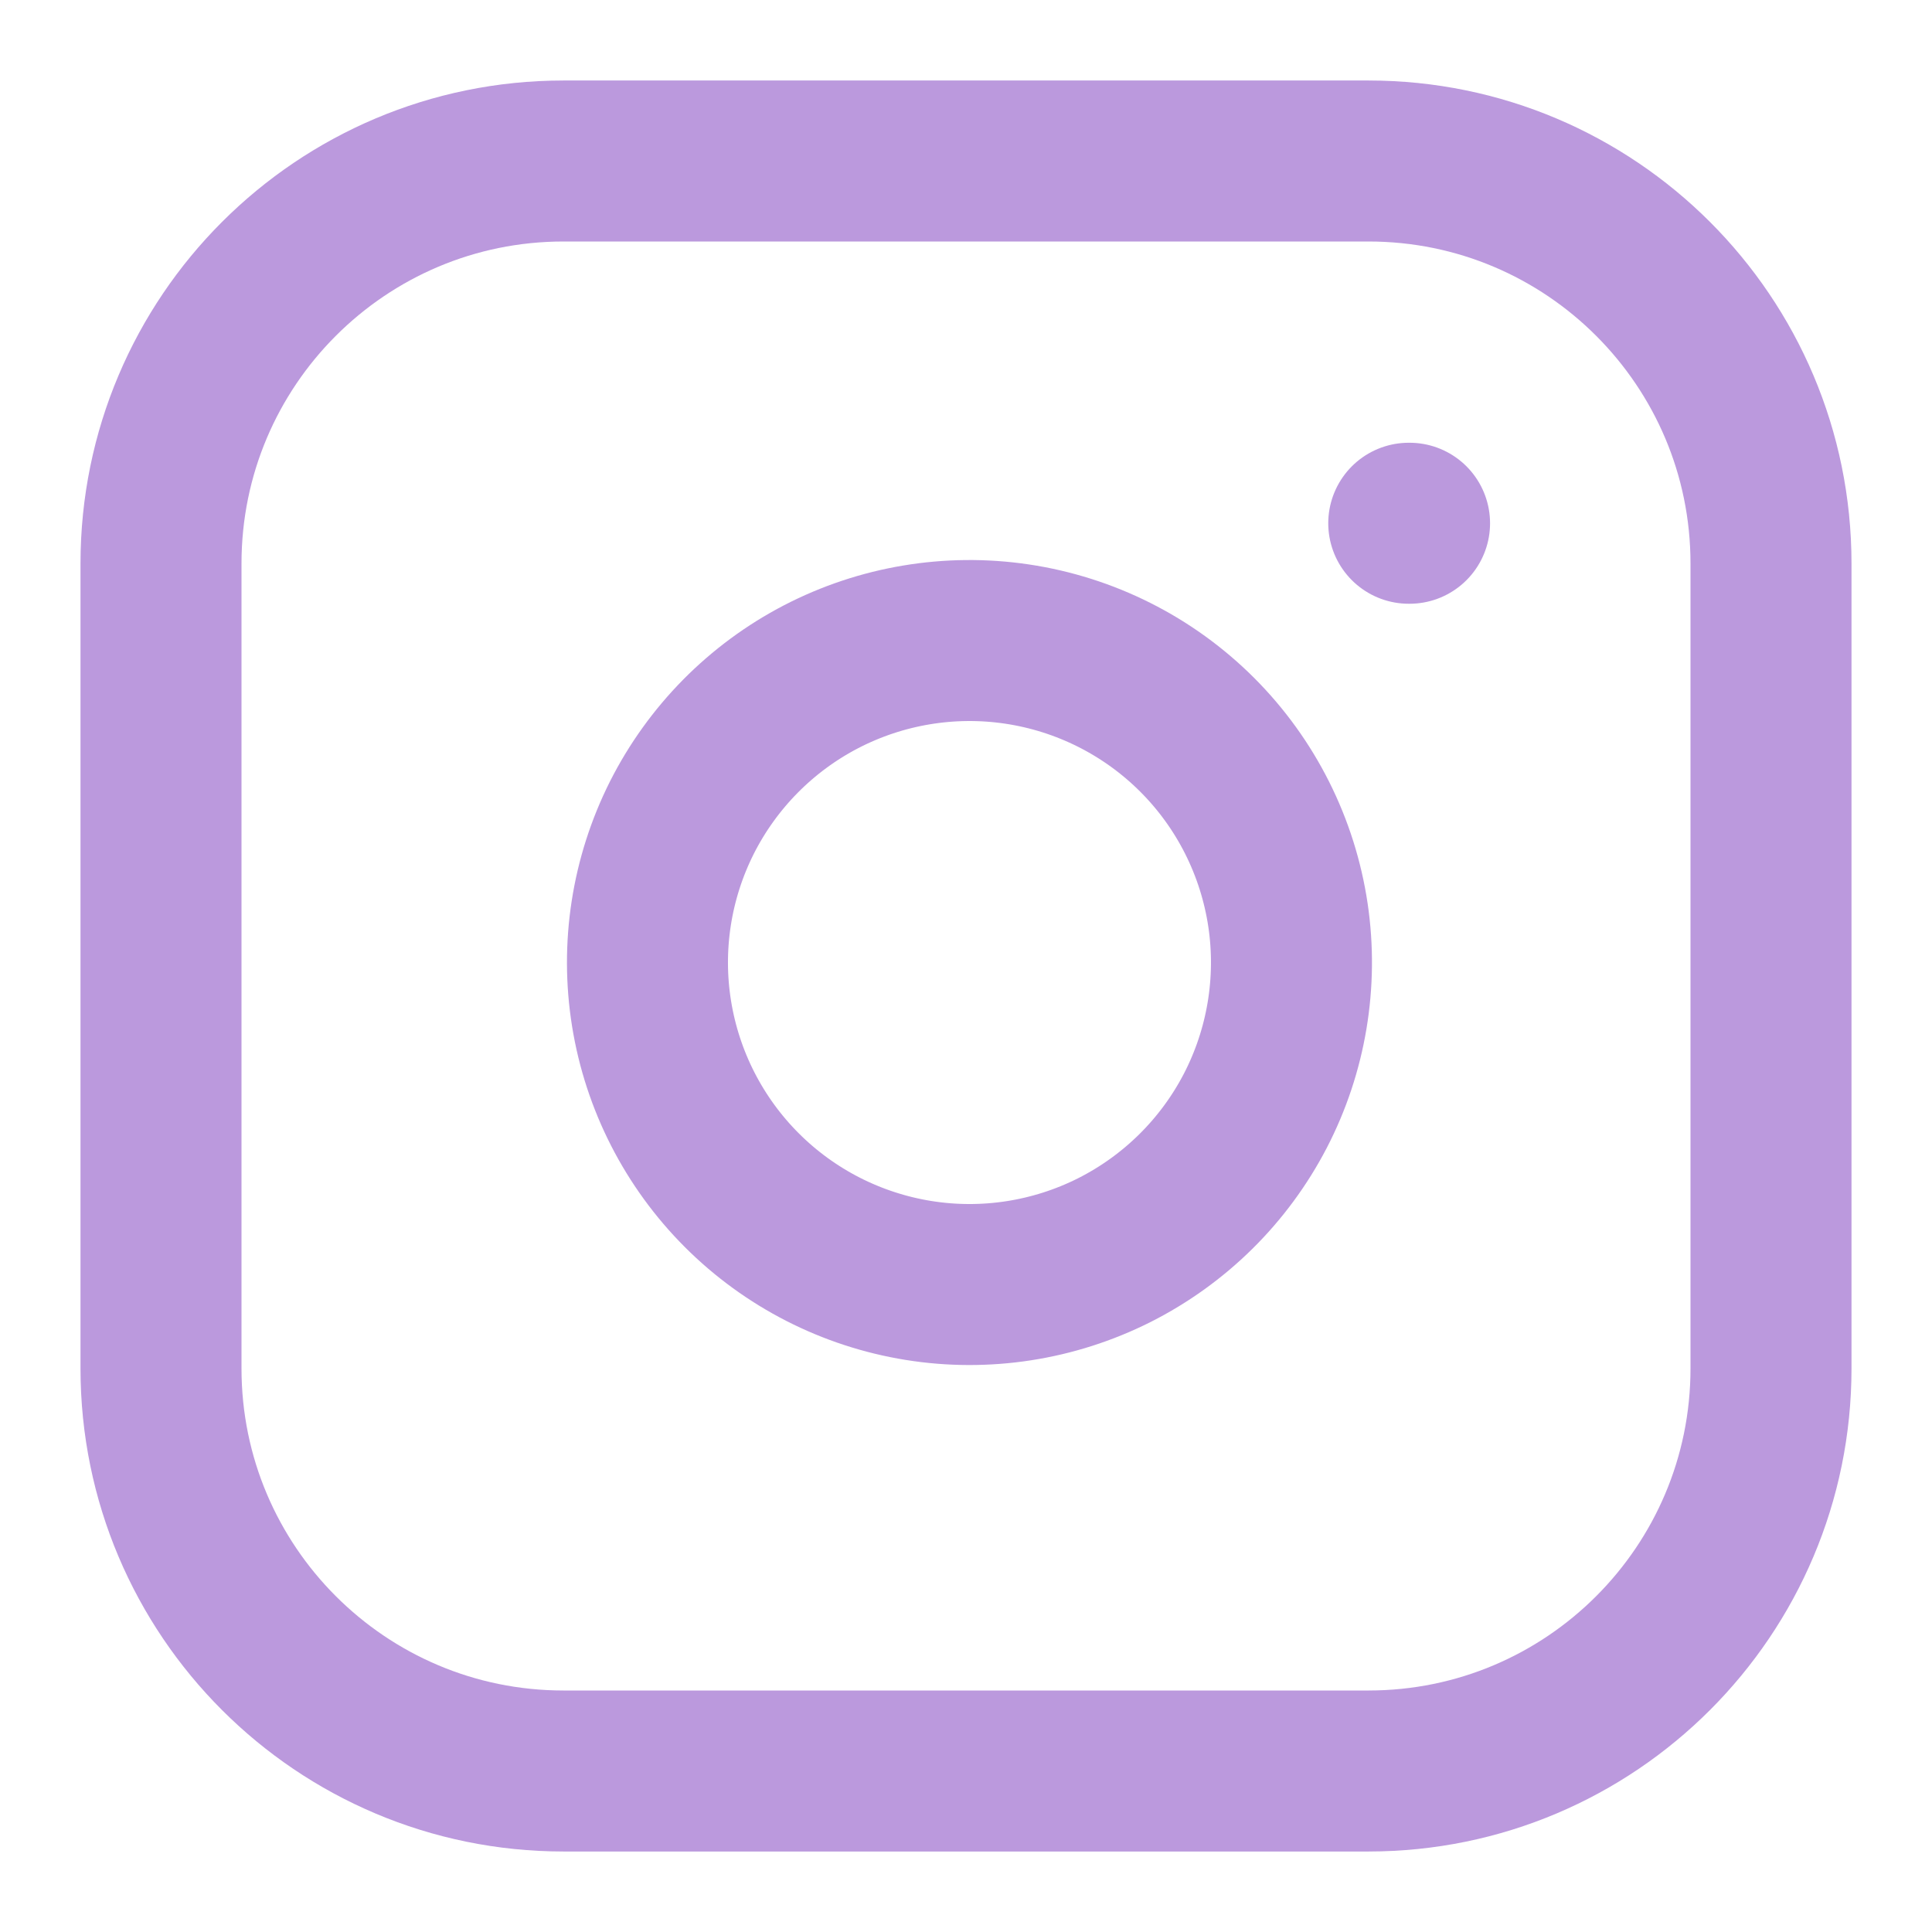
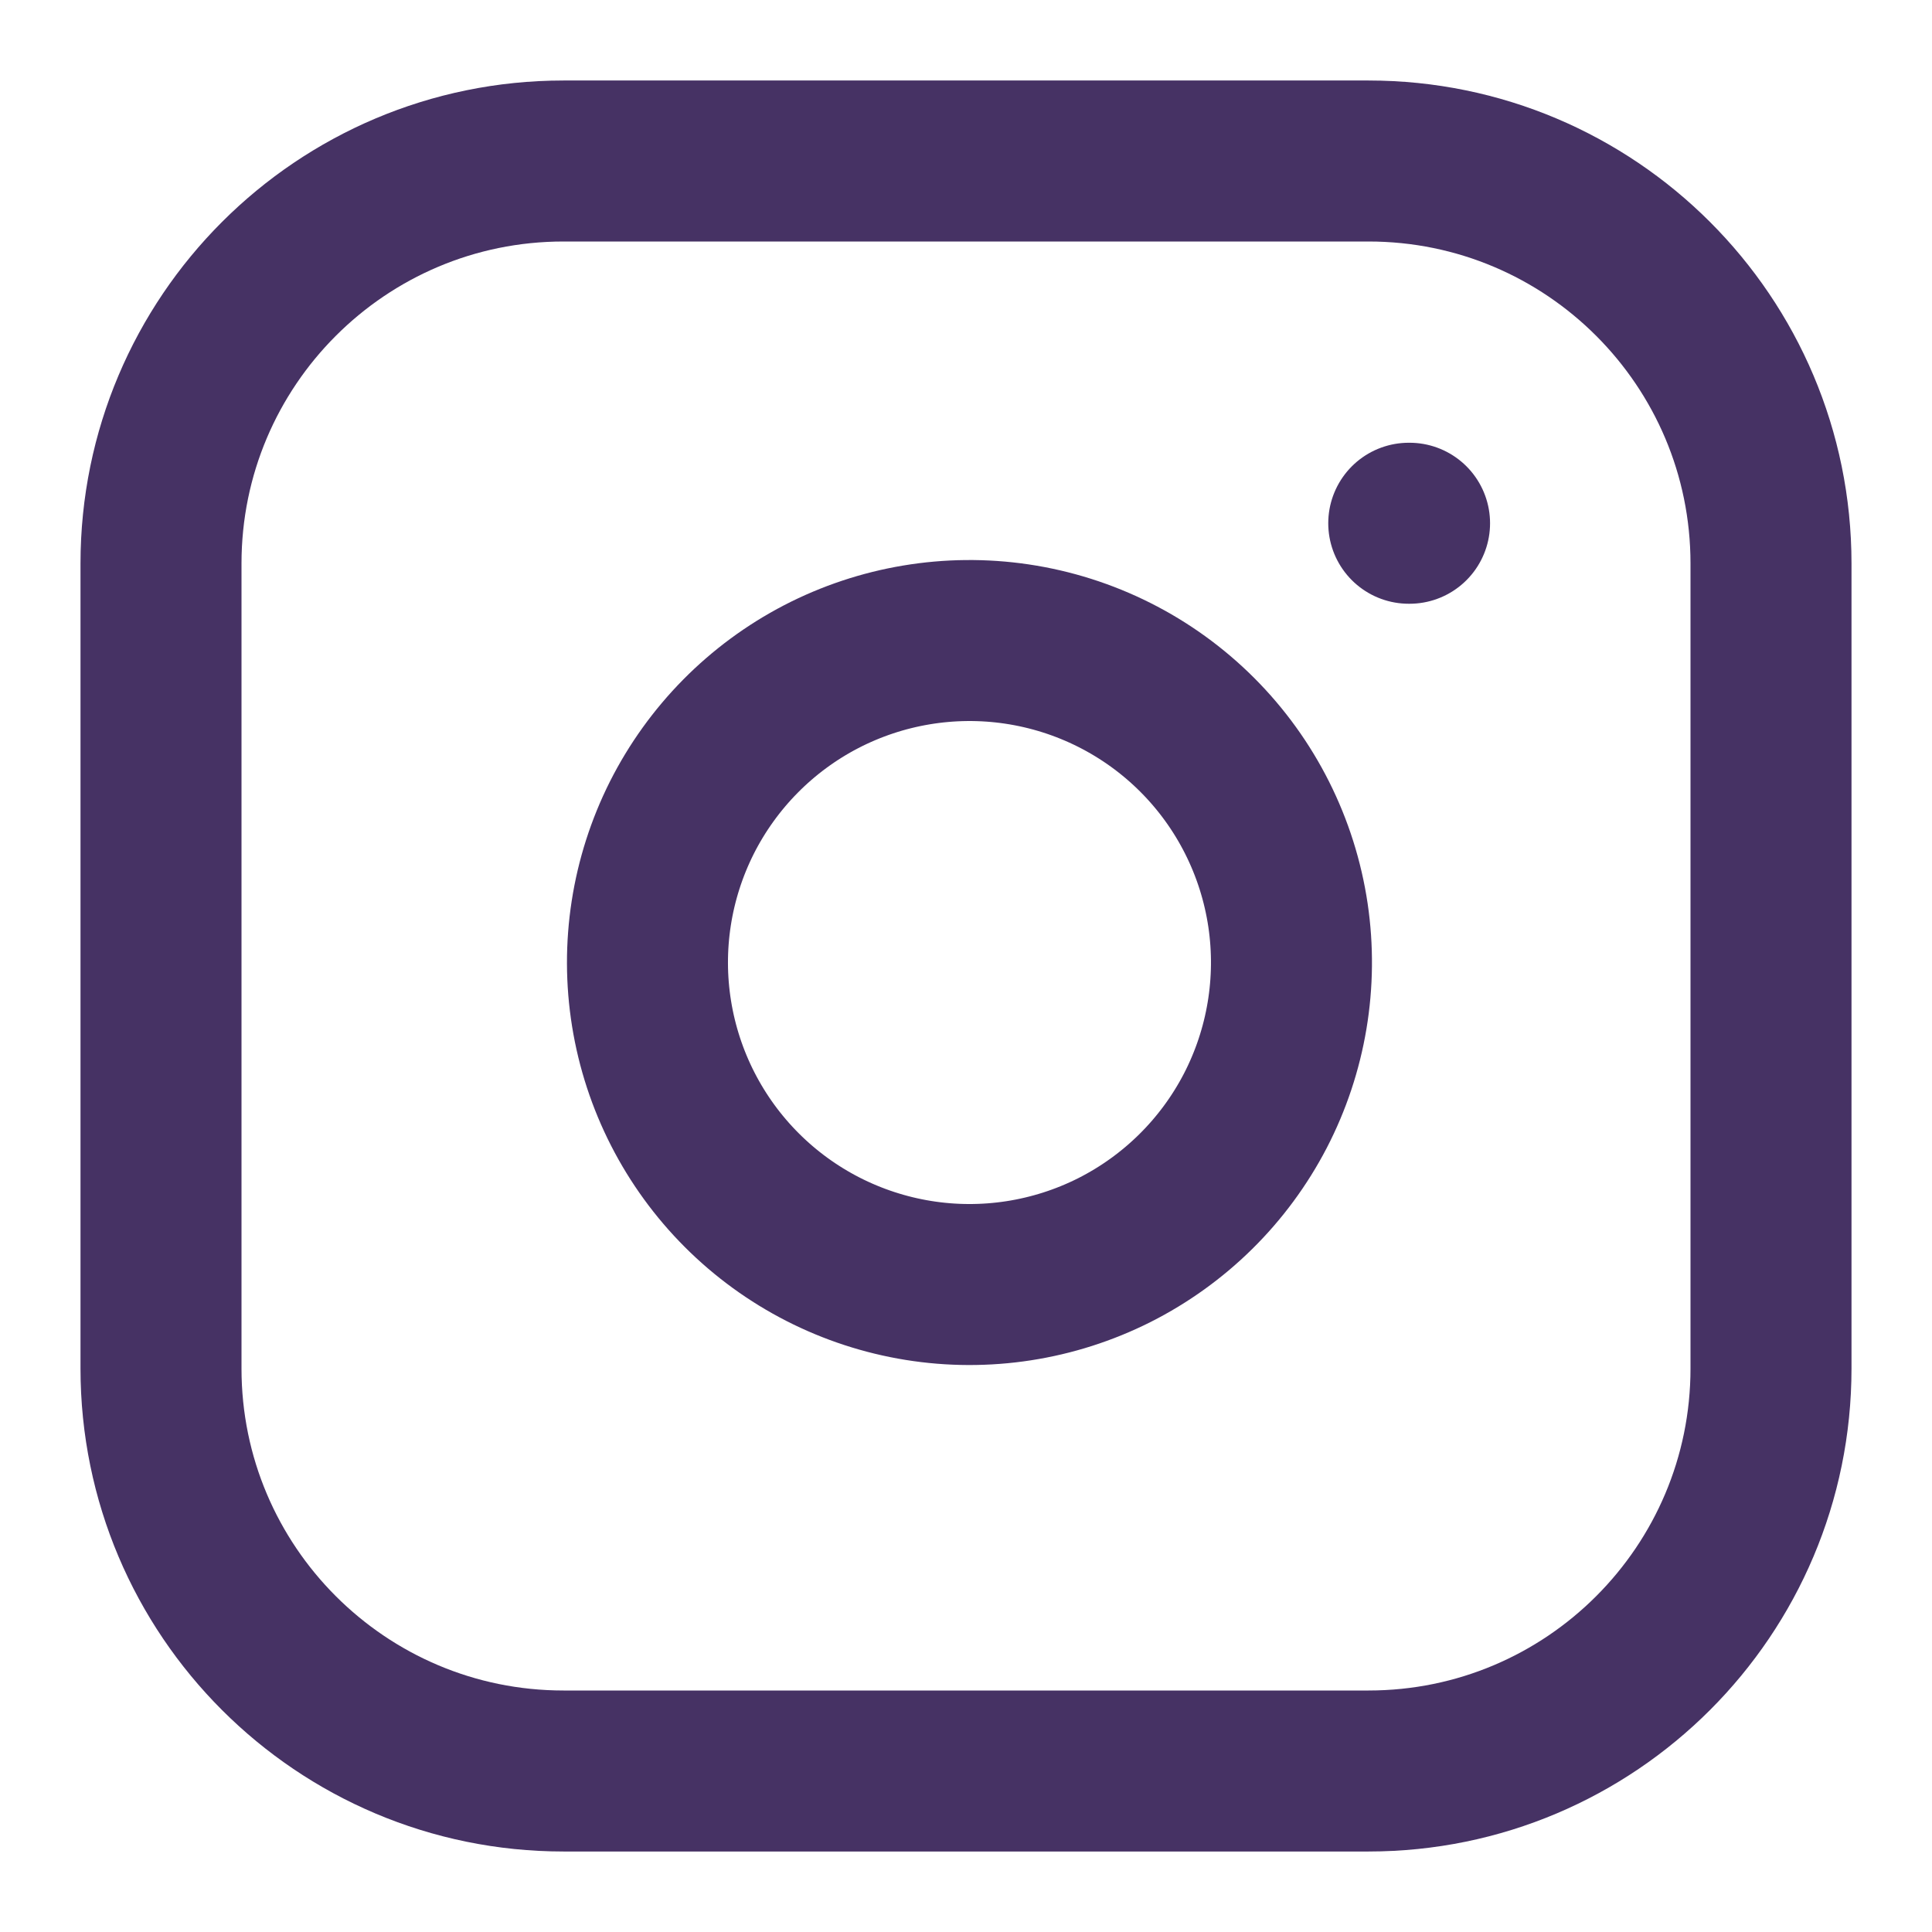
<svg xmlns="http://www.w3.org/2000/svg" width="24" height="24" viewBox="0 0 24 24" fill="none">
-   <path d="M17 2H7C4.239 2 2 4.239 2 7V17C2 19.761 4.239 22 7 22H17C19.761 22 22 19.761 22 17V7C22 4.239 19.761 2 17 2Z" stroke="#BB99DD" stroke-width="2" stroke-linecap="round" stroke-linejoin="round" />
-   <path d="M16 11.37C16.123 12.202 15.981 13.052 15.594 13.799C15.206 14.546 14.593 15.151 13.842 15.53C13.09 15.908 12.238 16.04 11.408 15.906C10.577 15.772 9.81 15.38 9.215 14.785C8.62 14.19 8.228 13.423 8.094 12.592C7.96 11.761 8.092 10.91 8.47 10.158C8.849 9.407 9.454 8.794 10.201 8.406C10.948 8.019 11.798 7.877 12.63 8C13.479 8.126 14.265 8.521 14.872 9.128C15.479 9.735 15.874 10.521 16 11.37Z" stroke="#BB99DD" stroke-width="2" stroke-linecap="round" stroke-linejoin="round" />
-   <path d="M17.5 6.5H17.51" stroke="#BB99DD" stroke-width="2" stroke-linecap="round" stroke-linejoin="round" />
+   <path d="M17 2H7C4.239 2 2 4.239 2 7V17C2 19.761 4.239 22 7 22H17C19.761 22 22 19.761 22 17V7C22 4.239 19.761 2 17 2Z" stroke="#463264" stroke-width="2" stroke-linecap="round" stroke-linejoin="round" />
+   <path d="M16 11.37C16.123 12.202 15.981 13.052 15.594 13.799C15.206 14.546 14.593 15.151 13.842 15.53C13.09 15.908 12.238 16.04 11.408 15.906C10.577 15.772 9.81 15.38 9.215 14.785C8.62 14.19 8.228 13.423 8.094 12.592C7.96 11.761 8.092 10.91 8.47 10.158C8.849 9.407 9.454 8.794 10.201 8.406C10.948 8.019 11.798 7.877 12.63 8C13.479 8.126 14.265 8.521 14.872 9.128C15.479 9.735 15.874 10.521 16 11.37Z" stroke="#463264" stroke-width="2" stroke-linecap="round" stroke-linejoin="round" />
+   <path d="M17.5 6.5H17.51" stroke="#463264" stroke-width="2" stroke-linecap="round" stroke-linejoin="round" />
</svg>
